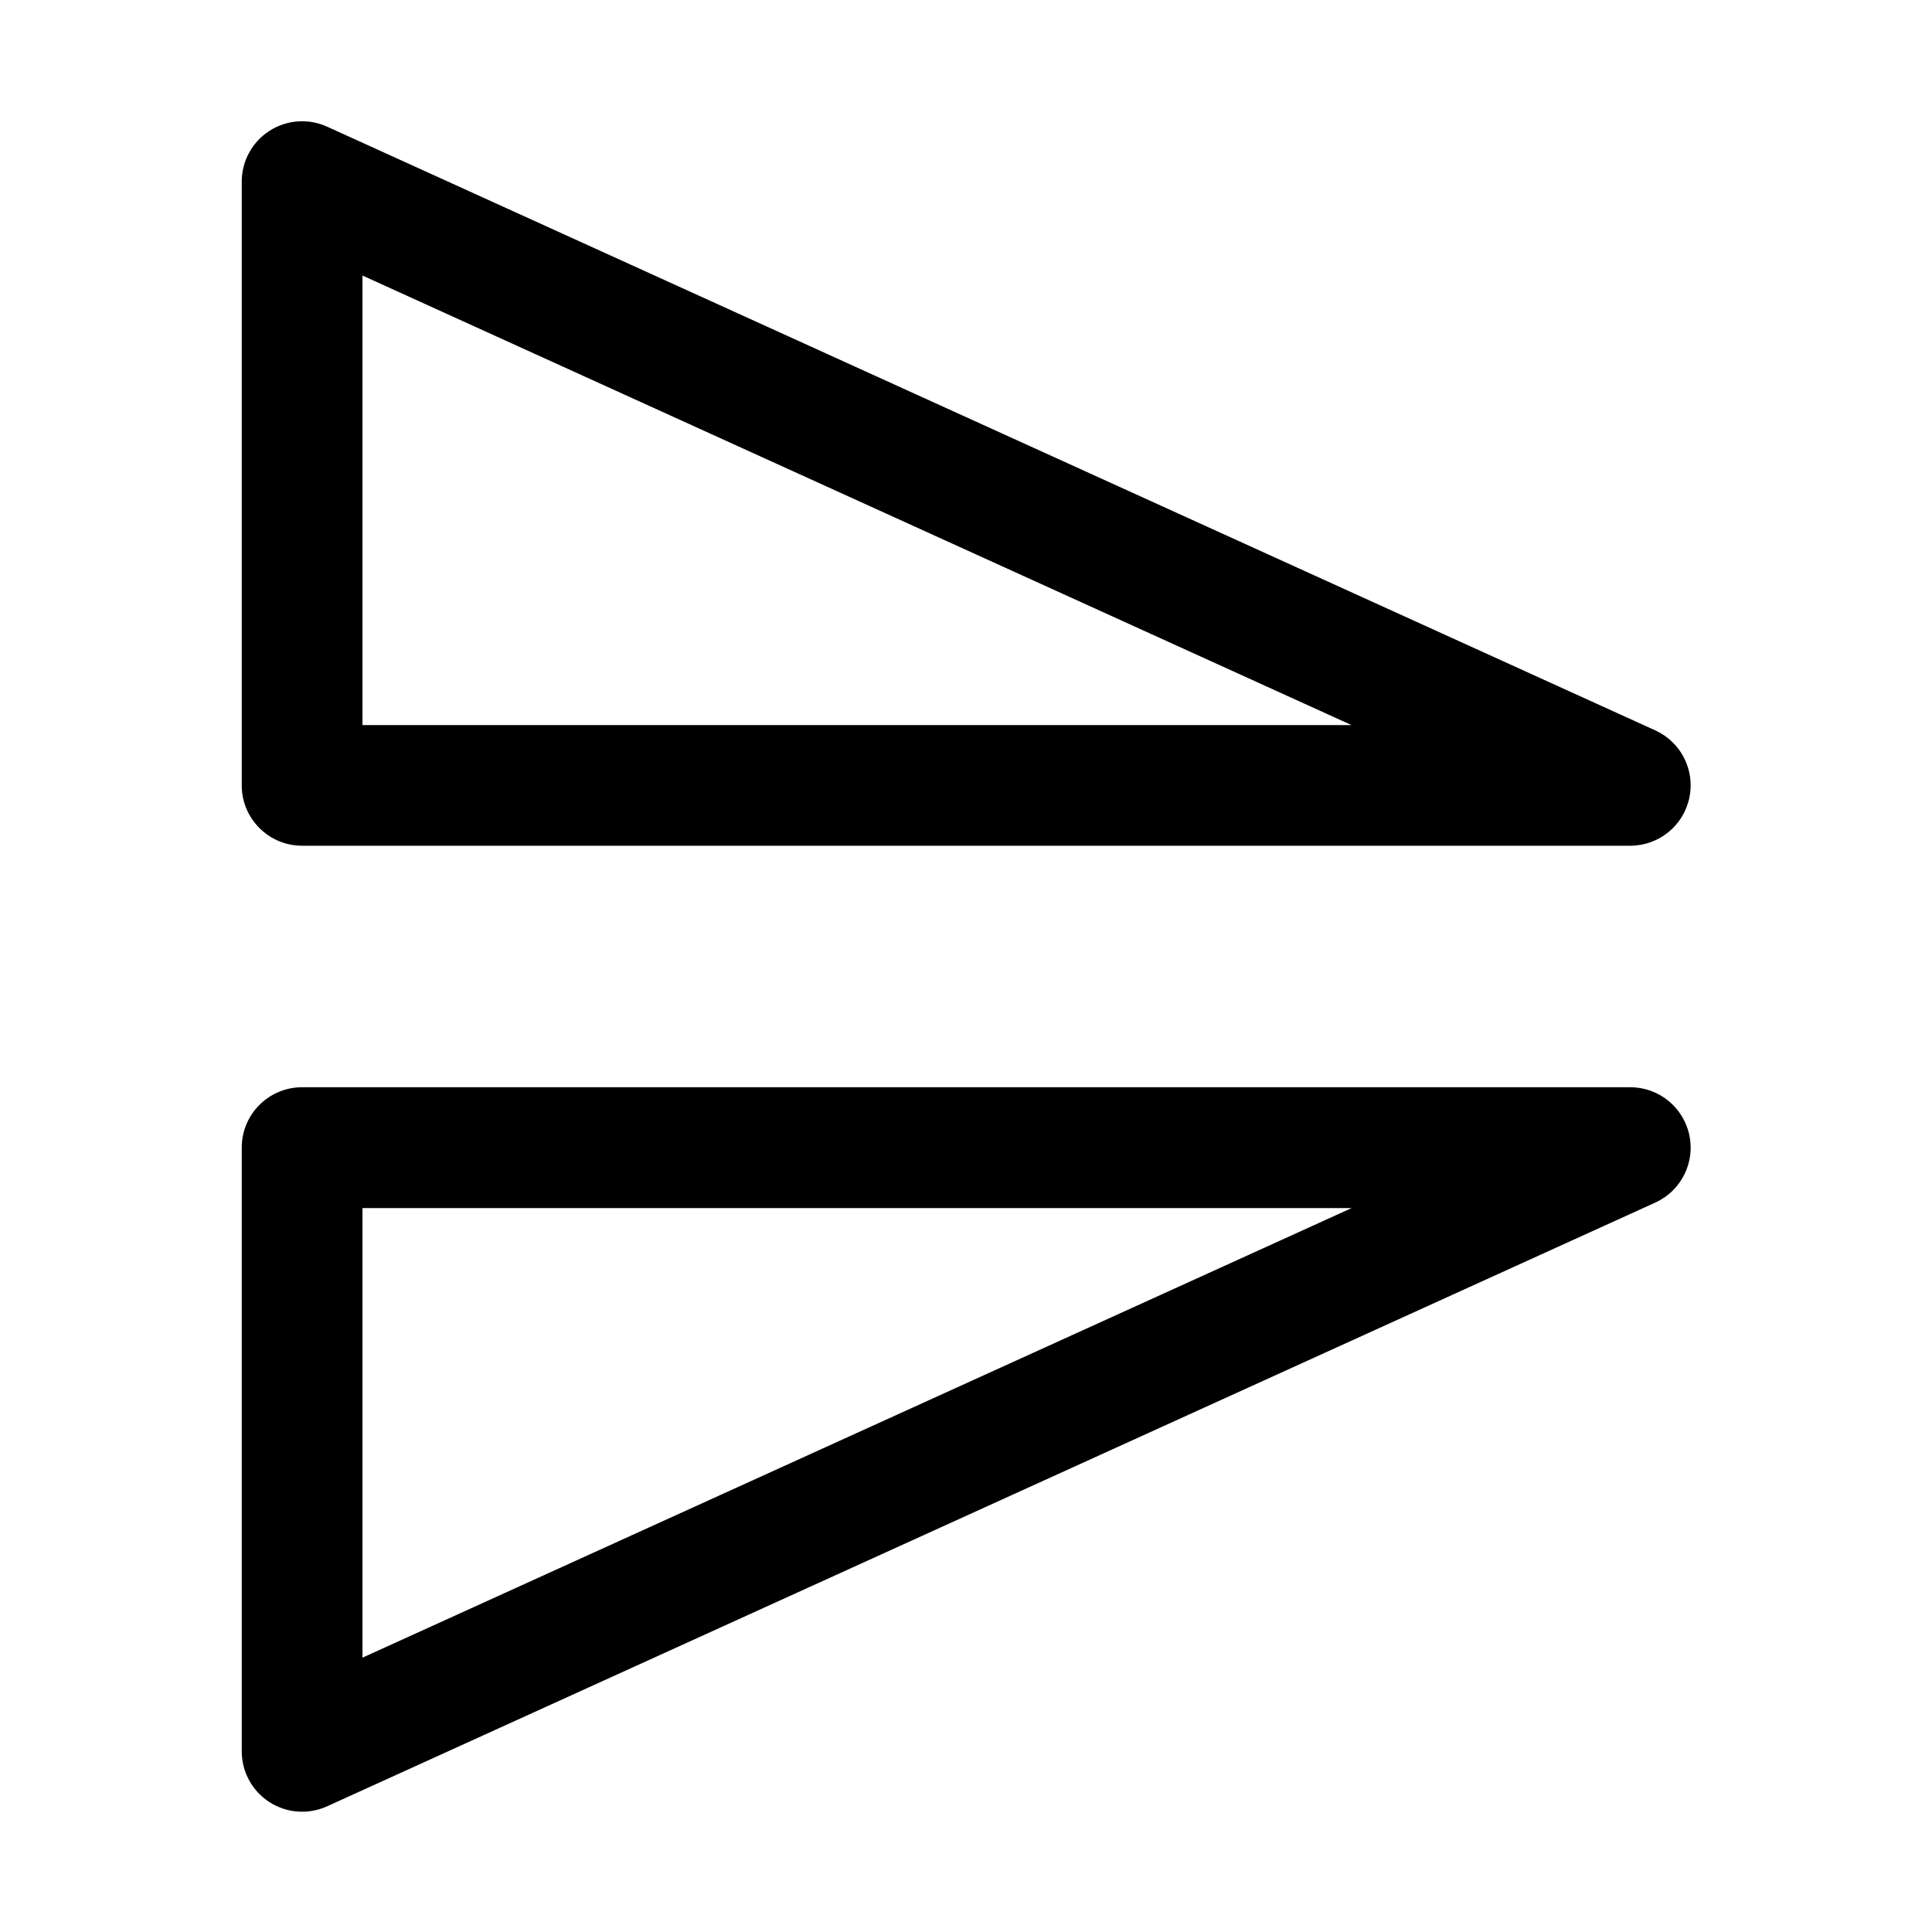
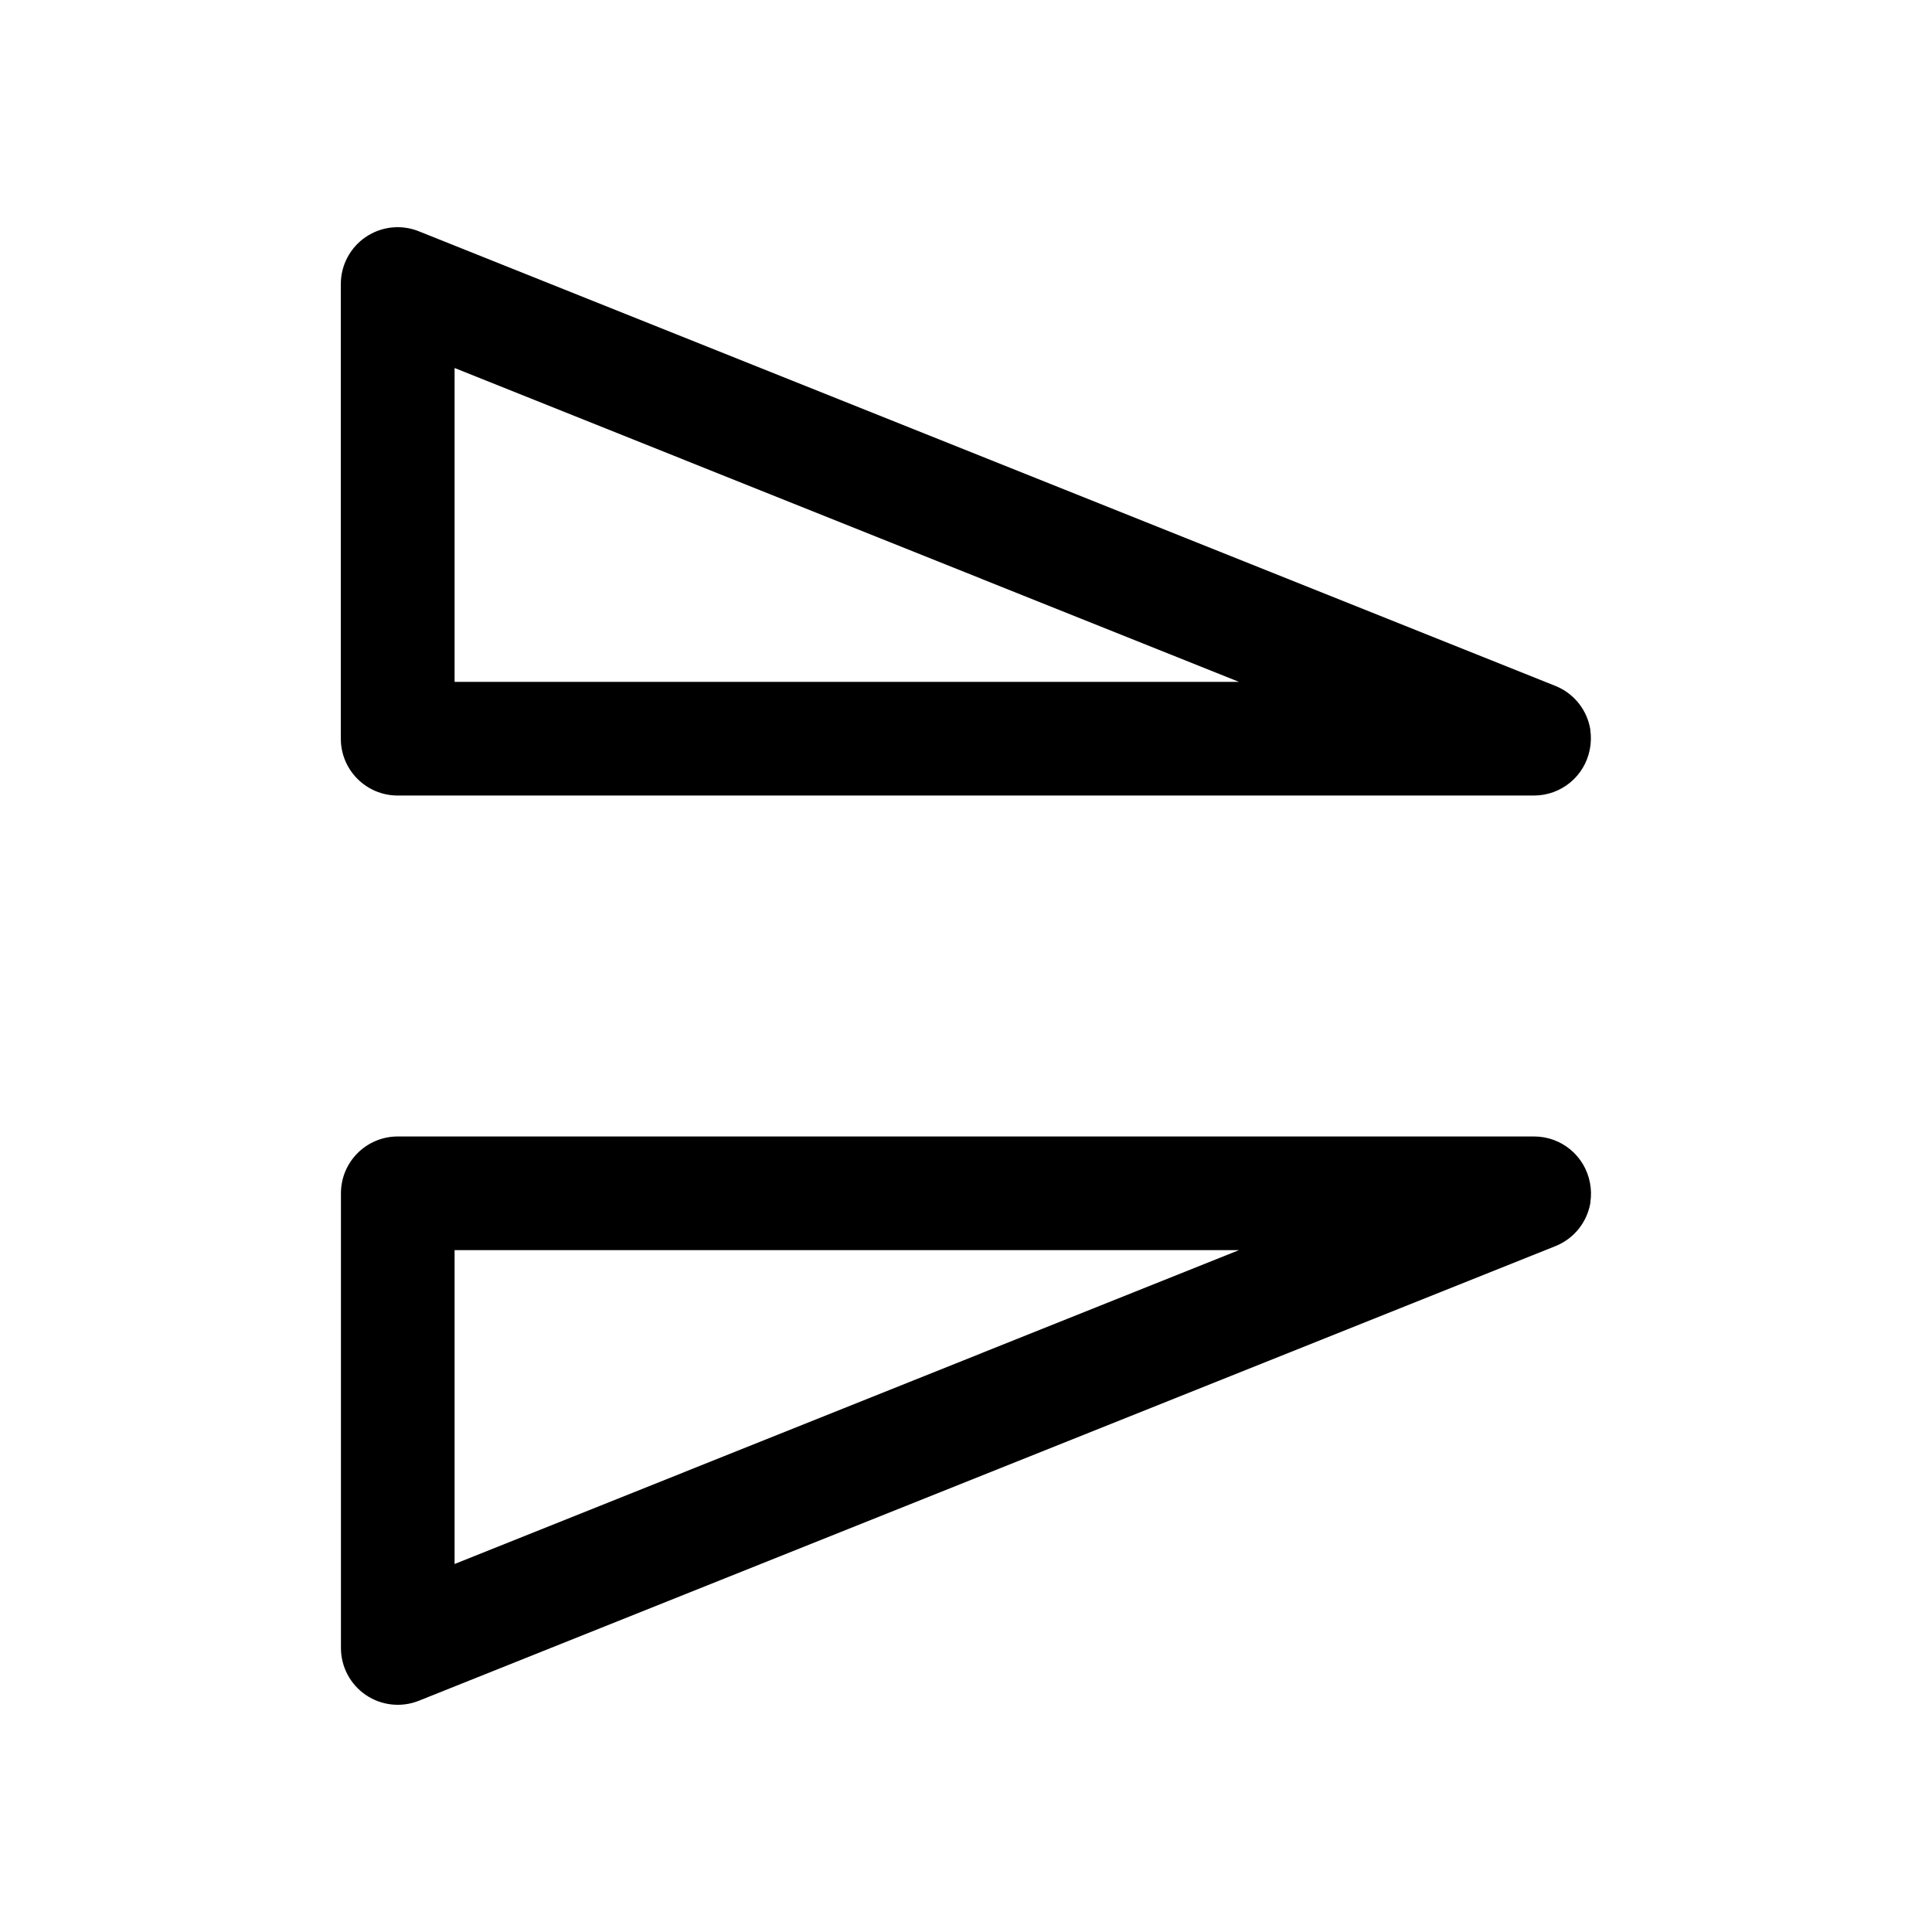
- <svg xmlns="http://www.w3.org/2000/svg" width="16" height="16" version="1.1" viewBox="0 0 16 16">
-   <path d="m13.99 6.61a.5.5 0 00-.281-.561l-11-5a.5.5 0 00-.707.455v5a.5.5 0 00.5.5h11a.5.5 0 00.488-.395zm0 2.789a.5.5 0 00-.488-.395h-11a.5.5 0 00-.5.5v5a.5.5 0 00.707.455l11-5a.5.5 0 00.281-.561zm-2.797-3.394h-8.191v-3.723zm0 4-8.191 3.723v-3.723z" />
+ <svg xmlns="http://www.w3.org/2000/svg" width="17" height="17" version="1.1" viewBox="0 0 17 17">
+   <path d="m13.994 6.422a.5.5 0 00-.309-.387l-10-4a.5.5 0 00-.686.465v4a.5.5 0 00.5.5h10a.5.5 0 00.49-.406.5.5 0 00.004-.172zm0 4.156a.5.5 0 00-.004-.172.5.5 0 00-.49-.406h-10a.5.5 0 00-.5.5v4a.5.5 0 00.686.465l10-4a.5.5 0 00.309-.387zm-3.092-4.578h-6.902v-2.762zm0 5-6.902 2.762v-2.762z" />
</svg>
